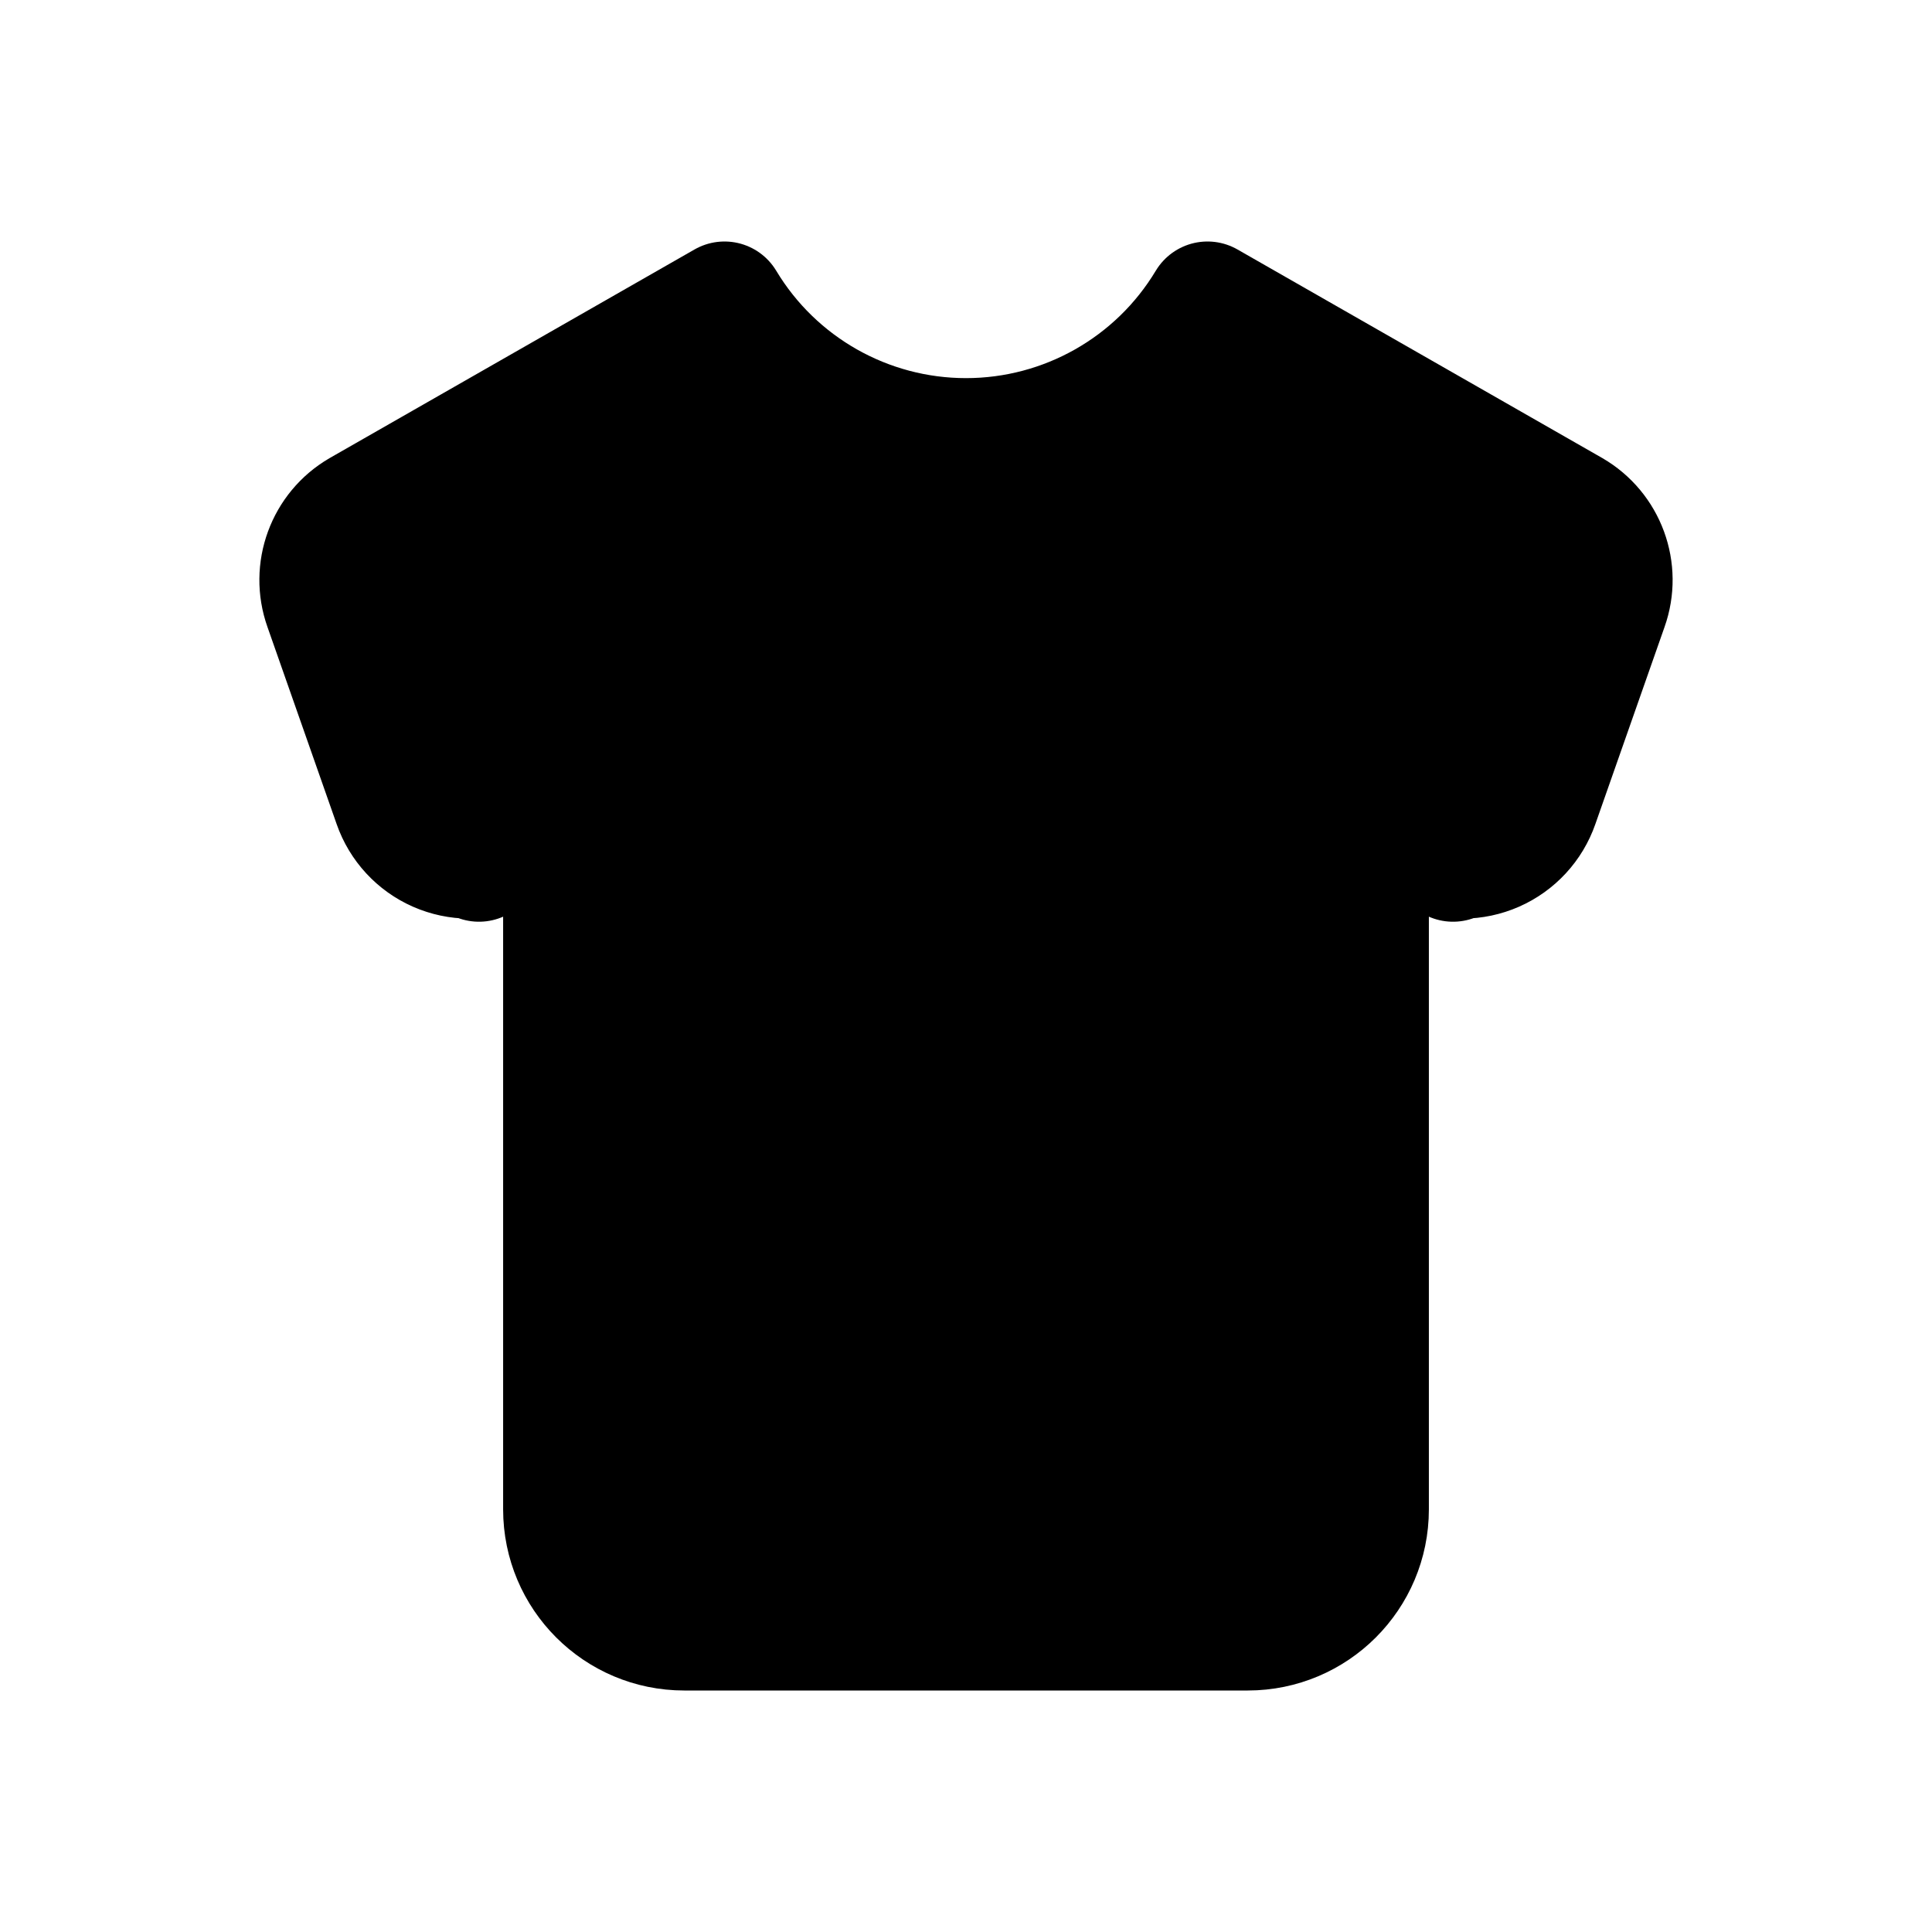
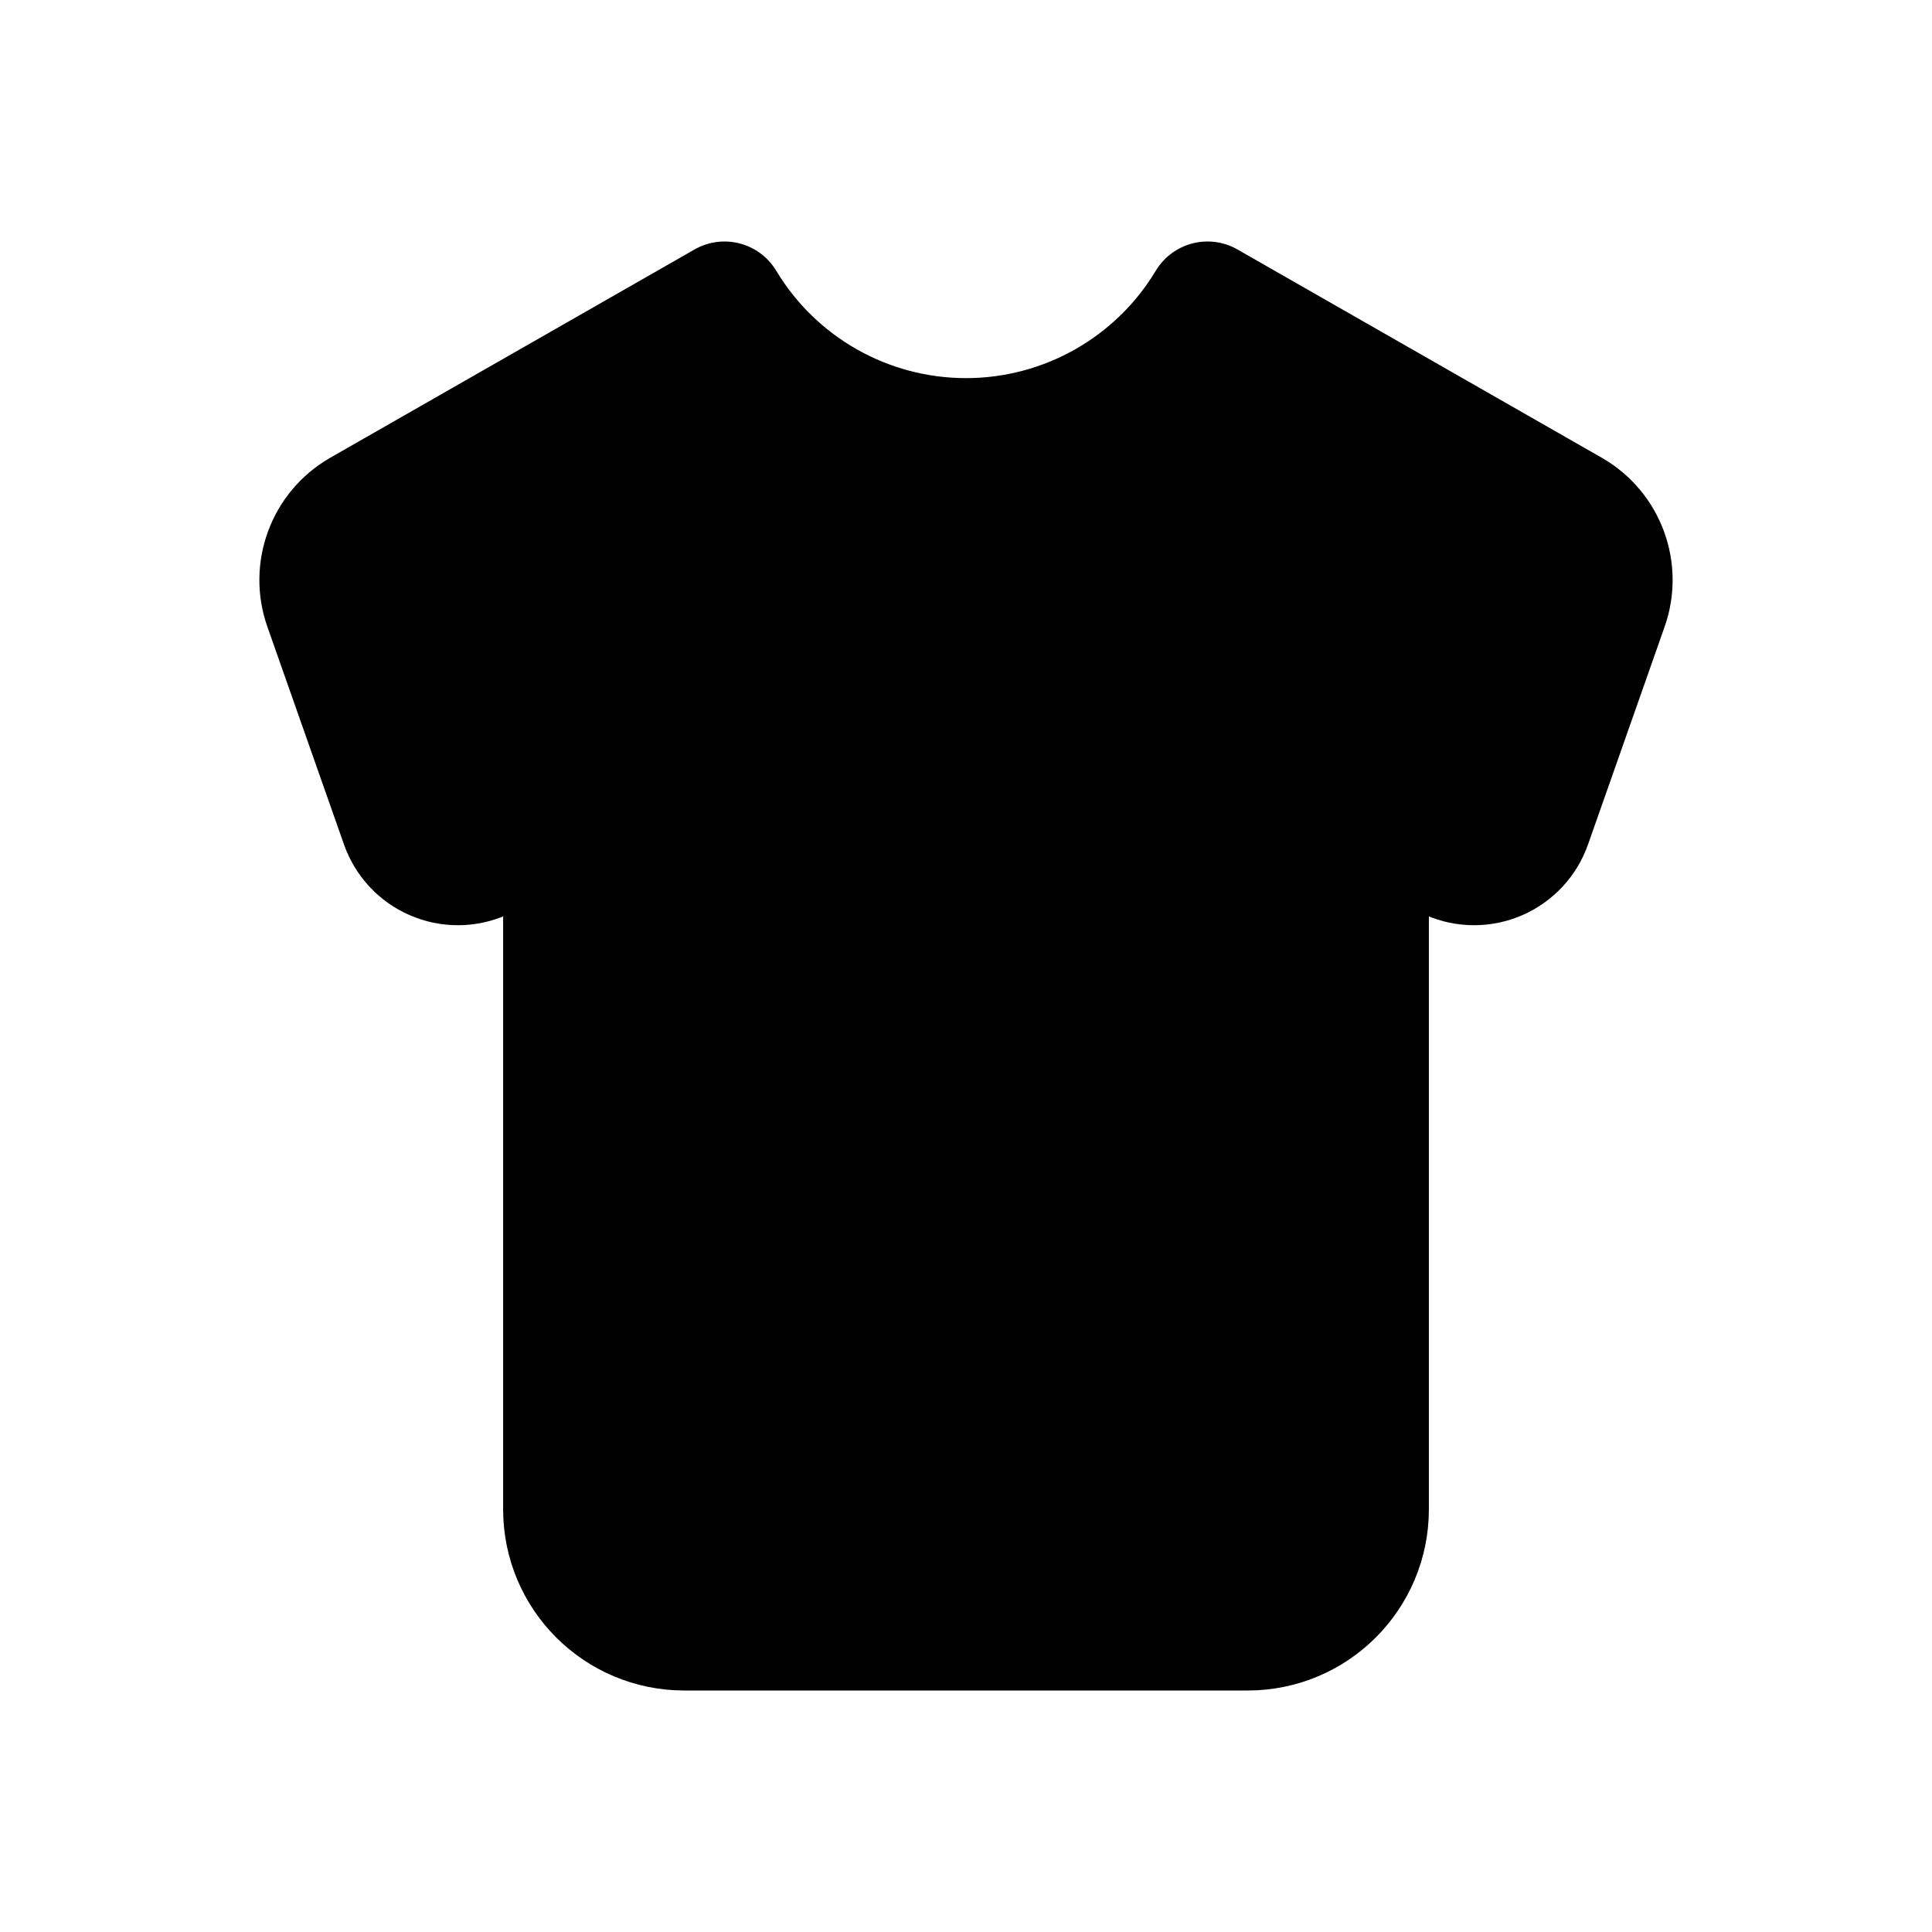
<svg xmlns="http://www.w3.org/2000/svg" viewBox="0 0 24 24" fill="currentColor" stroke="currentColor" stroke-width="1.5" stroke-linecap="round" stroke-linejoin="round">
-   <path d="M9 3.75A3.5 3.5 0 0 0 15 3.75L19.53 6.34A1 1 0 0 1 19.97 7.54L19.11 9.99A1 1 0 0 1 17.77 10.58L18.05 10.7A0.75 0.75 0 0 0 17 11.39L17 18.75A1.5 1.5 0 0 1 15.5 20.25L8.5 20.25A1.5 1.5 0 0 1 7 18.75L7 11.39A0.75 0.75 0 0 0 5.95 10.7L6.23 10.58A1 1 0 0 1 4.89 9.99L4.03 7.54A1 1 0 0 1 4.47 6.34L9 3.75Z" />
+   <path d="M9 3.75A3.5 3.5 0 0 0 15 3.75L19.53 6.34A1 1 0 0 1 19.97 7.54L19.02 10.24A0.75 0.75 0 0 1 18.01 10.68L17.7 10.55A0.5 0.5 0 0 0 17 11.01L17 18.75A1.5 1.5 0 0 1 15.5 20.25L8.5 20.25A1.5 1.5 0 0 1 7 18.75L7 11.01A0.5 0.5 0 0 0 6.3 10.55L5.99 10.68A0.75 0.75 0 0 1 4.98 10.24L4.03 7.54A1 1 0 0 1 4.47 6.34L9 3.75Z" />
</svg>
